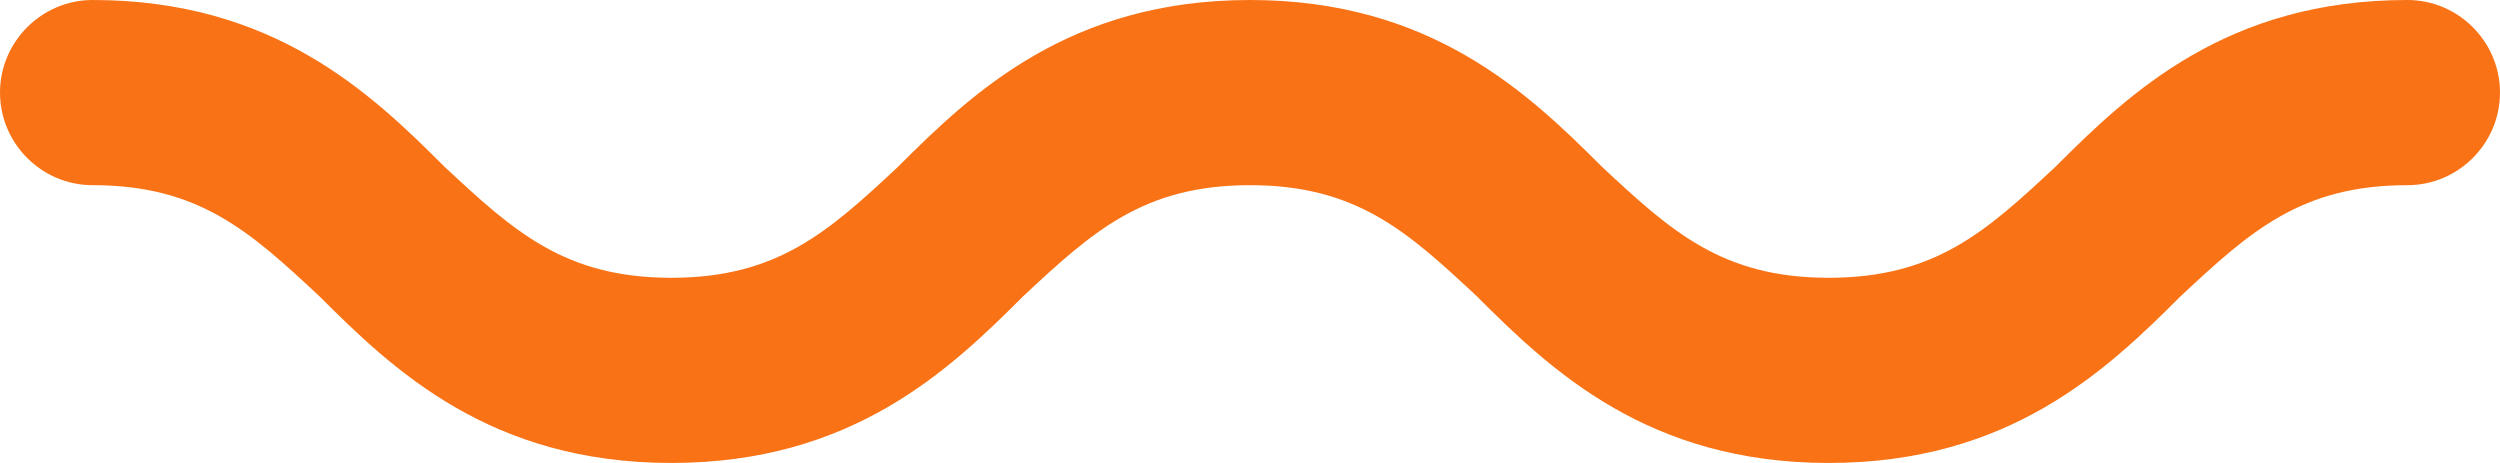
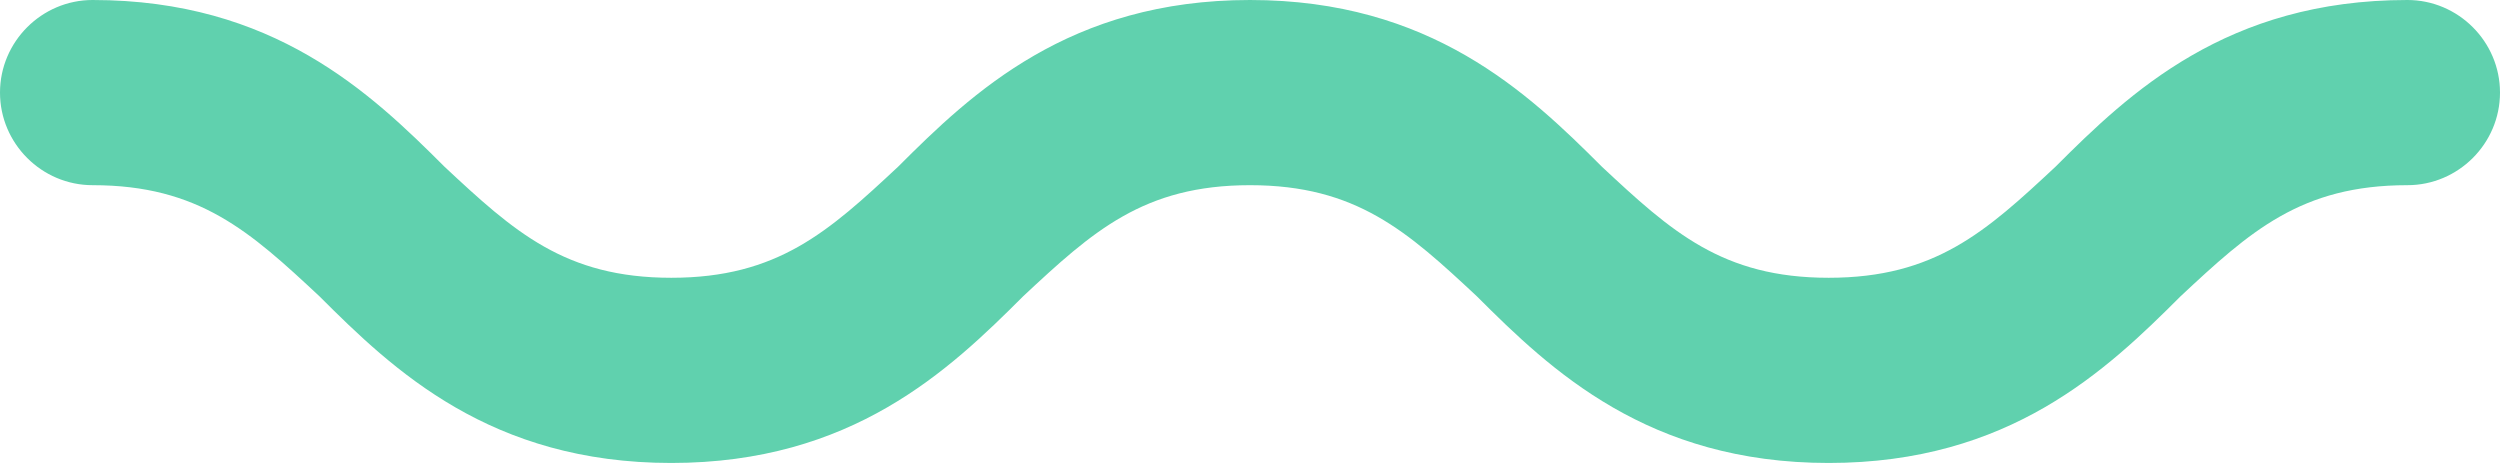
<svg xmlns="http://www.w3.org/2000/svg" width="54" height="10" viewBox="0 0 54 10" fill="none">
-   <path d="M39.5 10C35.6 10 33.5 8 31.9 6.4C30.4 5 29.3 4 27 4C24.7 4 23.6 5 22.1 6.4C20.5 8 18.4 10 14.5 10C10.6 10 8.5 8 6.9 6.4C5.4 5 4.3 4 2 4C0.9 4 0 3.1 0 2C0 0.9 0.9 0 2 0C5.9 0 8 2 9.6 3.6C11.1 5 12.2 6 14.5 6C16.8 6 17.9 5 19.4 3.6C21 2 23.1 0 27 0C30.9 0 33 2 34.6 3.6C36.1 5 37.2 6 39.5 6C41.8 6 42.9 5 44.4 3.6C46 2 48.1 0 52 0C53.1 0 54 0.9 54 2C54 3.1 53.1 4 52 4C49.7 4 48.6 5 47.1 6.4C45.5 8 43.4 10 39.5 10Z" fill="#F97316" />
+   <path d="M39.5 10C35.6 10 33.5 8 31.9 6.4C30.4 5 29.3 4 27 4C24.7 4 23.6 5 22.1 6.4C20.5 8 18.4 10 14.5 10C10.6 10 8.5 8 6.9 6.4C5.4 5 4.3 4 2 4C0.9 4 0 3.1 0 2C0 0.9 0.9 0 2 0C5.9 0 8 2 9.6 3.6C11.1 5 12.2 6 14.5 6C16.8 6 17.9 5 19.4 3.6C21 2 23.1 0 27 0C30.9 0 33 2 34.6 3.6C36.1 5 37.2 6 39.5 6C41.8 6 42.9 5 44.4 3.6C46 2 48.1 0 52 0C53.1 0 54 0.9 54 2C54 3.1 53.1 4 52 4C49.7 4 48.6 5 47.1 6.4C45.5 8 43.4 10 39.5 10Z" fill="#60D1AE" />
</svg>
